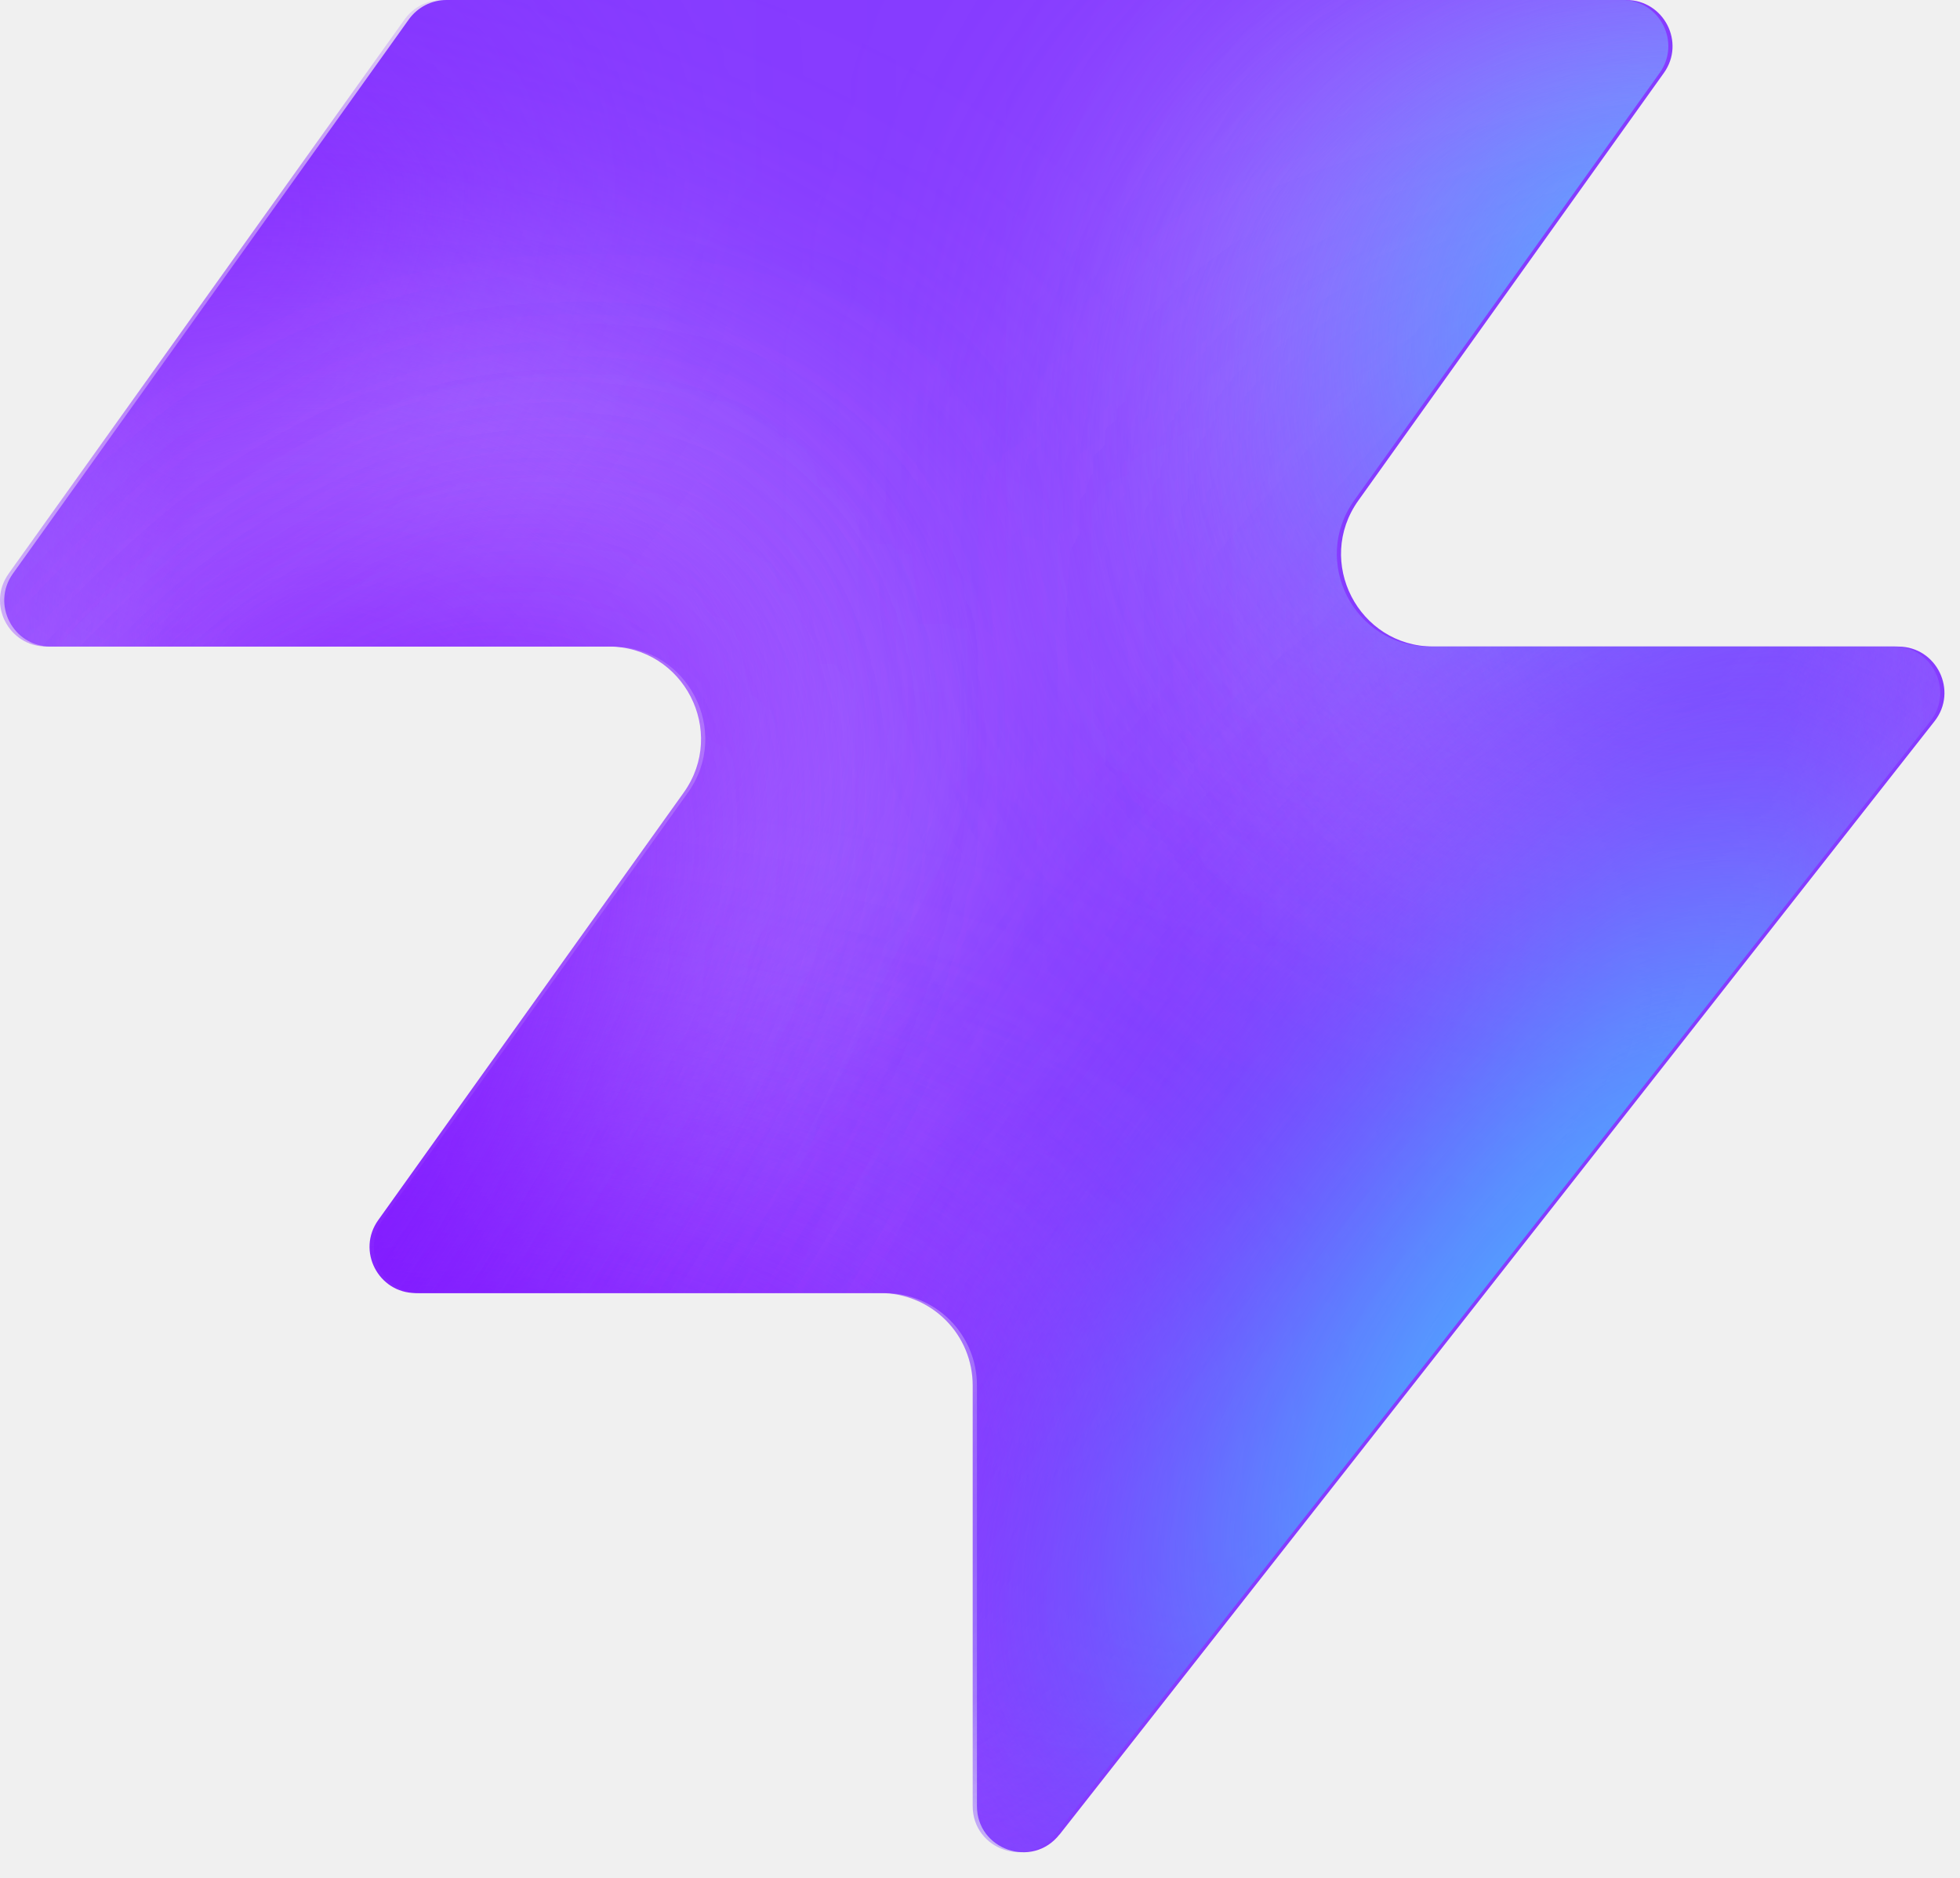
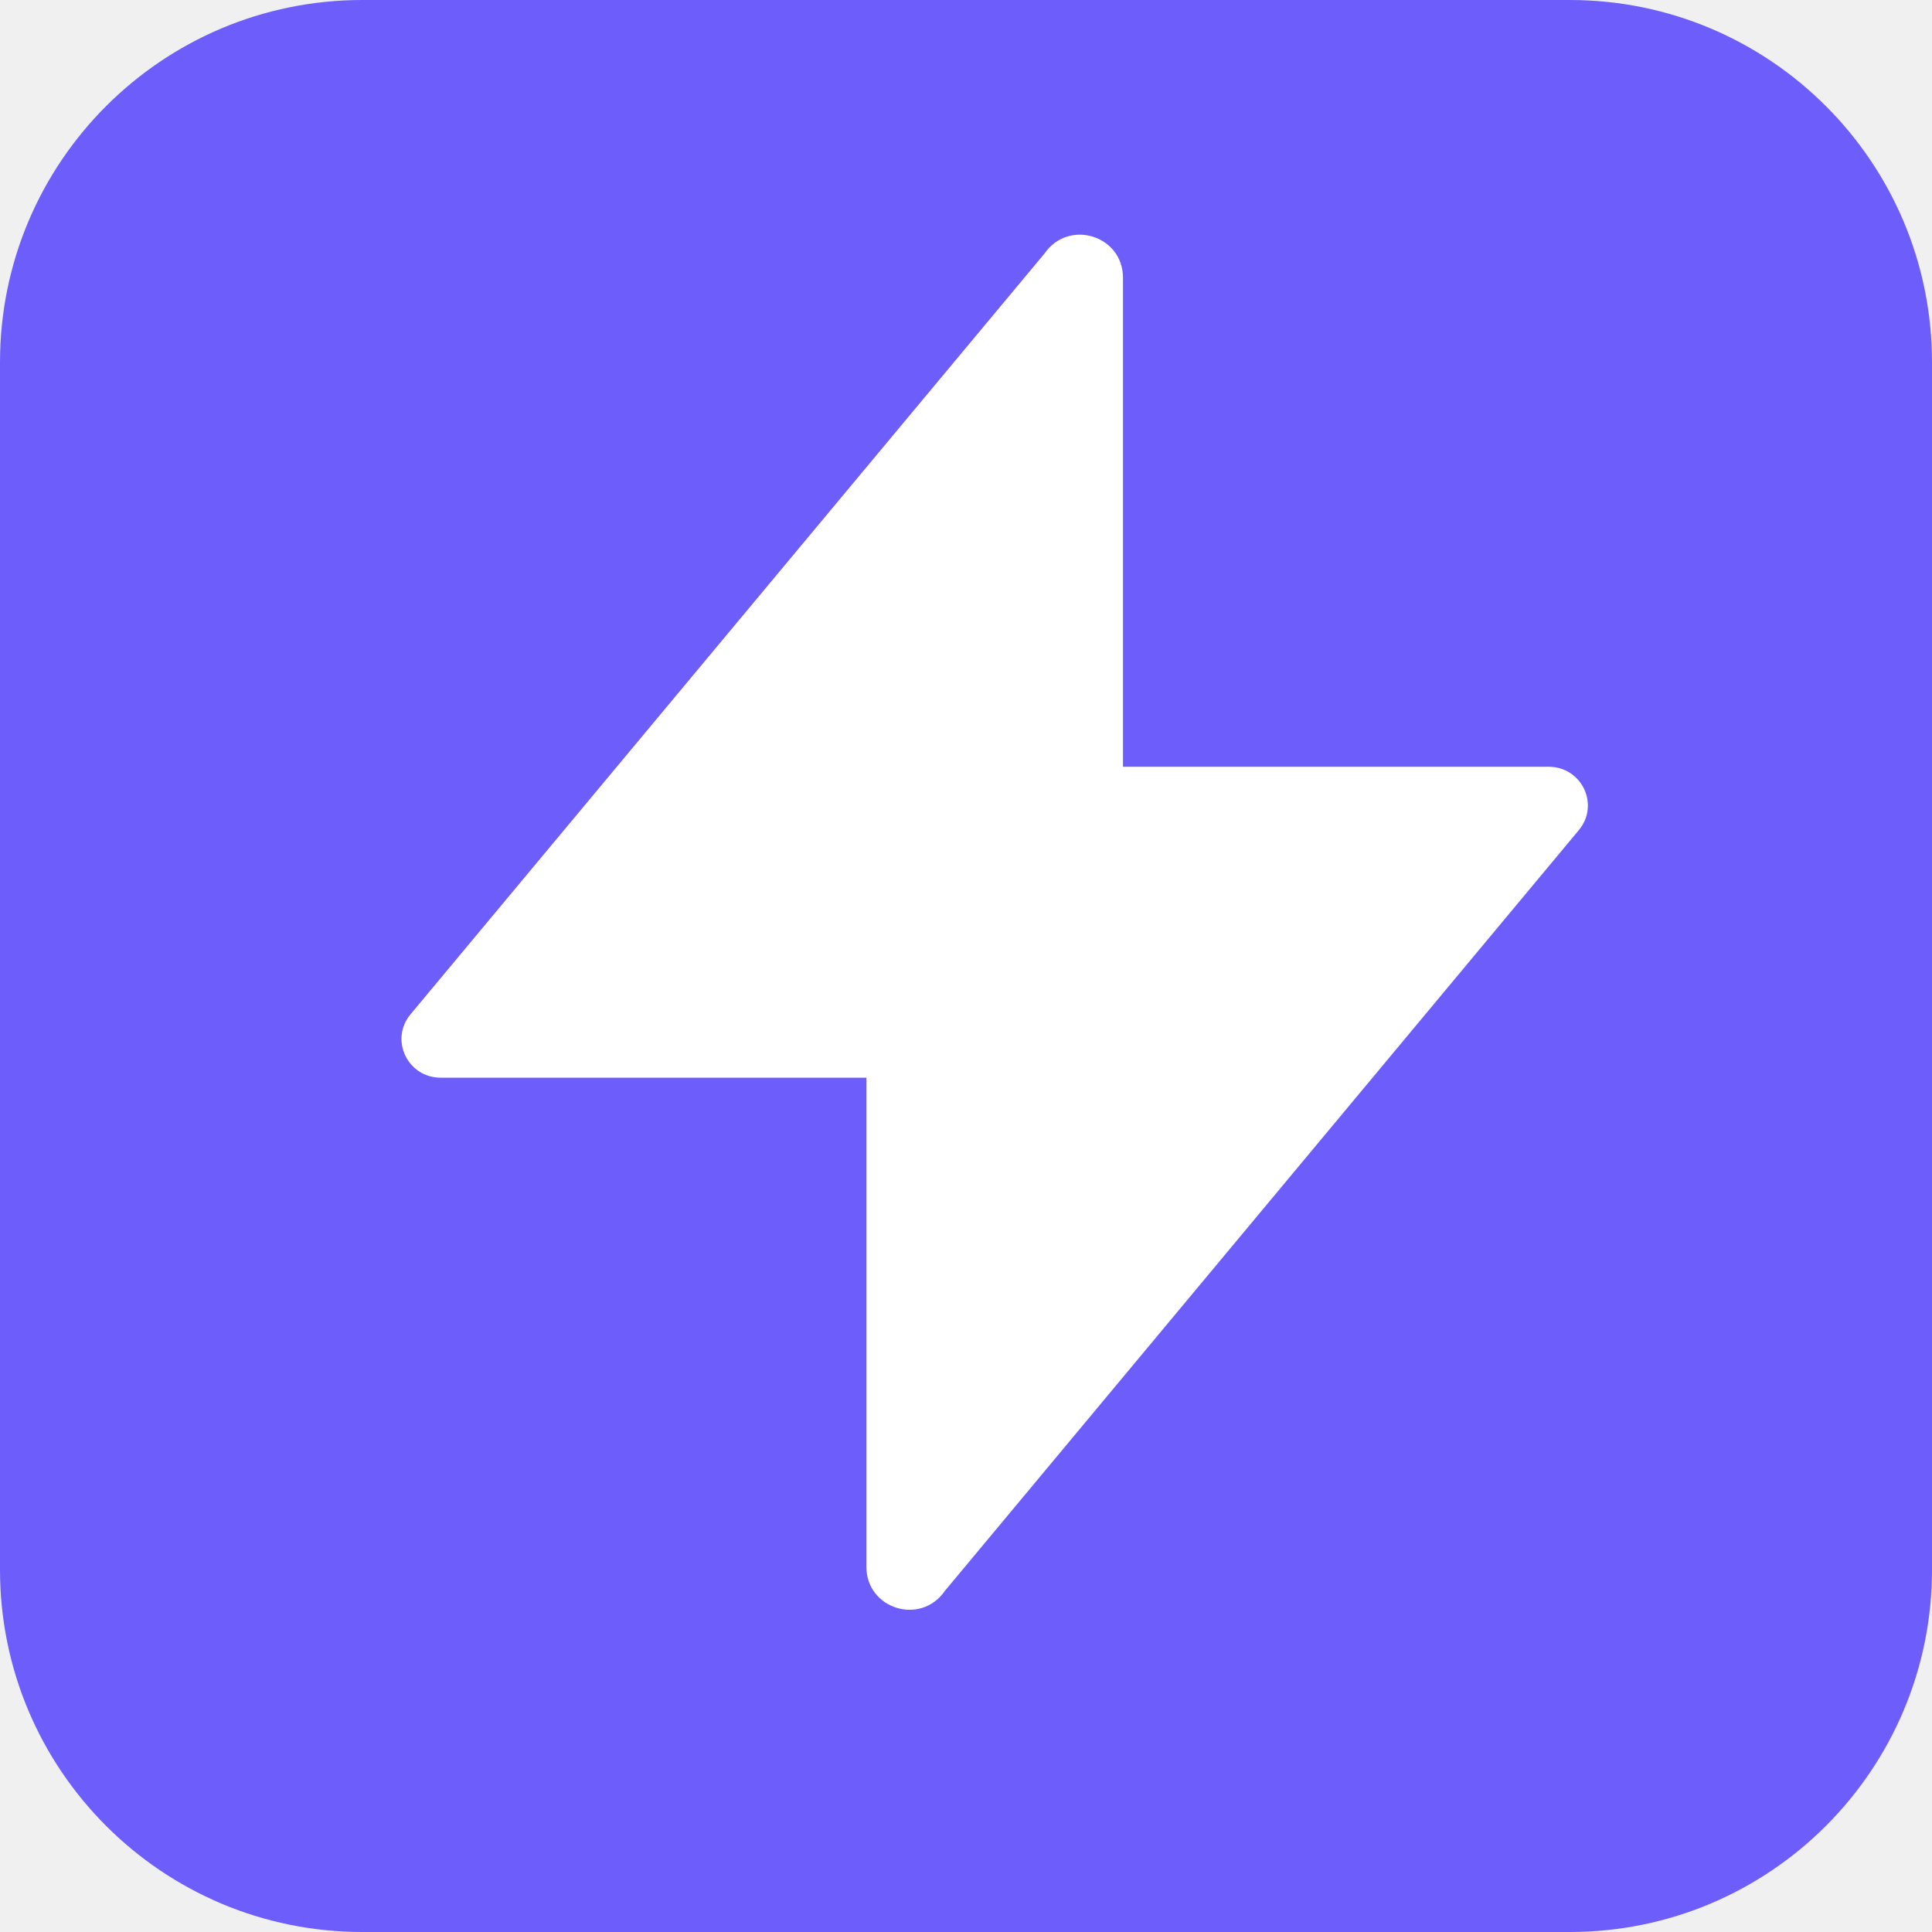
- <svg xmlns="http://www.w3.org/2000/svg" width="48" height="46" fill="none" viewBox="0 0 48 46">
-   <path fill="#863bff" d="M25.946 44.938c-.664.845-2.021.375-2.021-.698V33.937a2.26 2.26 0 0 0-2.262-2.262H10.287c-.92 0-1.456-1.04-.92-1.788l7.48-10.471c1.07-1.497 0-3.578-1.842-3.578H1.237c-.92 0-1.456-1.04-.92-1.788L10.013.474c.214-.297.556-.474.92-.474h28.894c.92 0 1.456 1.04.92 1.788l-7.48 10.471c-1.07 1.498 0 3.579 1.842 3.579h11.377c.943 0 1.473 1.088.89 1.83L25.947 44.94z" style="fill:#863bff;fill:color(display-p3 .525 .23 1);fill-opacity:1" />
-   <mask id="a" width="48" height="46" x="0" y="0" maskUnits="userSpaceOnUse" style="mask-type:alpha">
-     <path fill="#000" d="M25.842 44.938c-.664.844-2.021.375-2.021-.698V33.937a2.26 2.26 0 0 0-2.262-2.262H10.183c-.92 0-1.456-1.04-.92-1.788l7.48-10.471c1.07-1.498 0-3.579-1.842-3.579H1.133c-.92 0-1.456-1.04-.92-1.787L9.91.473c.214-.297.556-.474.92-.474h28.894c.92 0 1.456 1.04.92 1.788l-7.48 10.471c-1.07 1.498 0 3.578 1.842 3.578h11.377c.943 0 1.473 1.088.89 1.832L25.843 44.94z" style="fill:#000;fill-opacity:1" />
-   </mask>
-   <g mask="url(#a)">
-     <g filter="url(#b)">
-       <ellipse cx="5.508" cy="14.704" fill="#ede6ff" rx="5.508" ry="14.704" style="fill:#ede6ff;fill:color(display-p3 .927 .903 1);fill-opacity:1" transform="matrix(.00324 1 1 -.00324 -4.47 31.516)" />
-     </g>
-     <g filter="url(#c)">
-       <ellipse cx="10.399" cy="29.851" fill="#ede6ff" rx="10.399" ry="29.851" style="fill:#ede6ff;fill:color(display-p3 .927 .903 1);fill-opacity:1" transform="matrix(.00324 1 1 -.00324 -39.328 7.883)" />
-     </g>
-     <g filter="url(#d)">
-       <ellipse cx="5.508" cy="30.487" fill="#7e14ff" rx="5.508" ry="30.487" style="fill:#7e14ff;fill:color(display-p3 .492 .077 1);fill-opacity:1" transform="rotate(89.814 -25.913 -14.639)scale(1 -1)" />
-     </g>
-     <g filter="url(#e)">
-       <ellipse cx="5.508" cy="30.599" fill="#7e14ff" rx="5.508" ry="30.599" style="fill:#7e14ff;fill:color(display-p3 .492 .077 1);fill-opacity:1" transform="rotate(89.814 -32.644 -3.334)scale(1 -1)" />
-     </g>
-     <g filter="url(#f)">
-       <ellipse cx="5.508" cy="30.599" fill="#7e14ff" rx="5.508" ry="30.599" style="fill:#7e14ff;fill:color(display-p3 .492 .077 1);fill-opacity:1" transform="matrix(.00324 1 1 -.00324 -34.34 30.47)" />
-     </g>
-     <g filter="url(#g)">
-       <ellipse cx="14.072" cy="22.078" fill="#ede6ff" rx="14.072" ry="22.078" style="fill:#ede6ff;fill:color(display-p3 .927 .903 1);fill-opacity:1" transform="rotate(93.35 24.506 48.493)scale(-1 1)" />
-     </g>
-     <g filter="url(#h)">
-       <ellipse cx="3.47" cy="21.501" fill="#7e14ff" rx="3.47" ry="21.501" style="fill:#7e14ff;fill:color(display-p3 .492 .077 1);fill-opacity:1" transform="rotate(89.009 28.708 47.59)scale(-1 1)" />
-     </g>
-     <g filter="url(#i)">
-       <ellipse cx="3.47" cy="21.501" fill="#7e14ff" rx="3.47" ry="21.501" style="fill:#7e14ff;fill:color(display-p3 .492 .077 1);fill-opacity:1" transform="rotate(89.009 28.708 47.59)scale(-1 1)" />
-     </g>
-     <g filter="url(#j)">
-       <ellipse cx=".387" cy="8.972" fill="#7e14ff" rx="4.407" ry="29.108" style="fill:#7e14ff;fill:color(display-p3 .492 .077 1);fill-opacity:1" transform="rotate(39.51 .387 8.972)" />
-     </g>
-     <g filter="url(#k)">
-       <ellipse cx="47.523" cy="-6.092" fill="#7e14ff" rx="4.407" ry="29.108" style="fill:#7e14ff;fill:color(display-p3 .492 .077 1);fill-opacity:1" transform="rotate(37.892 47.523 -6.092)" />
-     </g>
-     <g filter="url(#l)">
-       <ellipse cx="41.412" cy="6.333" fill="#47bfff" rx="5.971" ry="9.665" style="fill:#47bfff;fill:color(display-p3 .28 .748 1);fill-opacity:1" transform="rotate(37.892 41.412 6.333)" />
-     </g>
-     <g filter="url(#m)">
-       <ellipse cx="-1.879" cy="38.332" fill="#7e14ff" rx="4.407" ry="29.108" style="fill:#7e14ff;fill:color(display-p3 .492 .077 1);fill-opacity:1" transform="rotate(37.892 -1.88 38.332)" />
-     </g>
-     <g filter="url(#n)">
-       <ellipse cx="-1.879" cy="38.332" fill="#7e14ff" rx="4.407" ry="29.108" style="fill:#7e14ff;fill:color(display-p3 .492 .077 1);fill-opacity:1" transform="rotate(37.892 -1.88 38.332)" />
-     </g>
-     <g filter="url(#o)">
-       <ellipse cx="35.651" cy="29.907" fill="#7e14ff" rx="4.407" ry="29.108" style="fill:#7e14ff;fill:color(display-p3 .492 .077 1);fill-opacity:1" transform="rotate(37.892 35.651 29.907)" />
-     </g>
-     <g filter="url(#p)">
-       <ellipse cx="38.418" cy="32.4" fill="#47bfff" rx="5.971" ry="15.297" style="fill:#47bfff;fill:color(display-p3 .28 .748 1);fill-opacity:1" transform="rotate(37.892 38.418 32.4)" />
-     </g>
-   </g>
-   <defs>
-     <filter id="b" width="60.045" height="41.654" x="-19.77" y="16.149" color-interpolation-filters="sRGB" filterUnits="userSpaceOnUse">
-       <feFlood flood-opacity="0" result="BackgroundImageFix" />
-       <feBlend in="SourceGraphic" in2="BackgroundImageFix" result="shape" />
-       <feGaussianBlur result="effect1_foregroundBlur_2002_17158" stdDeviation="7.659" />
-     </filter>
-     <filter id="c" width="90.34" height="51.437" x="-54.613" y="-7.533" color-interpolation-filters="sRGB" filterUnits="userSpaceOnUse">
-       <feFlood flood-opacity="0" result="BackgroundImageFix" />
-       <feBlend in="SourceGraphic" in2="BackgroundImageFix" result="shape" />
-       <feGaussianBlur result="effect1_foregroundBlur_2002_17158" stdDeviation="7.659" />
-     </filter>
-     <filter id="d" width="79.355" height="29.4" x="-49.64" y="2.03" color-interpolation-filters="sRGB" filterUnits="userSpaceOnUse">
-       <feFlood flood-opacity="0" result="BackgroundImageFix" />
-       <feBlend in="SourceGraphic" in2="BackgroundImageFix" result="shape" />
-       <feGaussianBlur result="effect1_foregroundBlur_2002_17158" stdDeviation="4.596" />
-     </filter>
-     <filter id="e" width="79.579" height="29.4" x="-45.045" y="20.029" color-interpolation-filters="sRGB" filterUnits="userSpaceOnUse">
-       <feFlood flood-opacity="0" result="BackgroundImageFix" />
-       <feBlend in="SourceGraphic" in2="BackgroundImageFix" result="shape" />
-       <feGaussianBlur result="effect1_foregroundBlur_2002_17158" stdDeviation="4.596" />
-     </filter>
-     <filter id="f" width="79.579" height="29.4" x="-43.513" y="21.178" color-interpolation-filters="sRGB" filterUnits="userSpaceOnUse">
-       <feFlood flood-opacity="0" result="BackgroundImageFix" />
-       <feBlend in="SourceGraphic" in2="BackgroundImageFix" result="shape" />
-       <feGaussianBlur result="effect1_foregroundBlur_2002_17158" stdDeviation="4.596" />
-     </filter>
-     <filter id="g" width="74.749" height="58.852" x="15.756" y="-17.901" color-interpolation-filters="sRGB" filterUnits="userSpaceOnUse">
-       <feFlood flood-opacity="0" result="BackgroundImageFix" />
-       <feBlend in="SourceGraphic" in2="BackgroundImageFix" result="shape" />
-       <feGaussianBlur result="effect1_foregroundBlur_2002_17158" stdDeviation="7.659" />
-     </filter>
-     <filter id="h" width="61.377" height="25.362" x="23.548" y="2.284" color-interpolation-filters="sRGB" filterUnits="userSpaceOnUse">
-       <feFlood flood-opacity="0" result="BackgroundImageFix" />
-       <feBlend in="SourceGraphic" in2="BackgroundImageFix" result="shape" />
-       <feGaussianBlur result="effect1_foregroundBlur_2002_17158" stdDeviation="4.596" />
-     </filter>
-     <filter id="i" width="61.377" height="25.362" x="23.548" y="2.284" color-interpolation-filters="sRGB" filterUnits="userSpaceOnUse">
-       <feFlood flood-opacity="0" result="BackgroundImageFix" />
-       <feBlend in="SourceGraphic" in2="BackgroundImageFix" result="shape" />
-       <feGaussianBlur result="effect1_foregroundBlur_2002_17158" stdDeviation="4.596" />
-     </filter>
-     <filter id="j" width="56.045" height="63.649" x="-27.636" y="-22.853" color-interpolation-filters="sRGB" filterUnits="userSpaceOnUse">
-       <feFlood flood-opacity="0" result="BackgroundImageFix" />
-       <feBlend in="SourceGraphic" in2="BackgroundImageFix" result="shape" />
-       <feGaussianBlur result="effect1_foregroundBlur_2002_17158" stdDeviation="4.596" />
-     </filter>
-     <filter id="k" width="54.814" height="64.646" x="20.116" y="-38.415" color-interpolation-filters="sRGB" filterUnits="userSpaceOnUse">
-       <feFlood flood-opacity="0" result="BackgroundImageFix" />
-       <feBlend in="SourceGraphic" in2="BackgroundImageFix" result="shape" />
-       <feGaussianBlur result="effect1_foregroundBlur_2002_17158" stdDeviation="4.596" />
-     </filter>
-     <filter id="l" width="33.541" height="35.313" x="24.641" y="-11.323" color-interpolation-filters="sRGB" filterUnits="userSpaceOnUse">
-       <feFlood flood-opacity="0" result="BackgroundImageFix" />
-       <feBlend in="SourceGraphic" in2="BackgroundImageFix" result="shape" />
-       <feGaussianBlur result="effect1_foregroundBlur_2002_17158" stdDeviation="4.596" />
-     </filter>
-     <filter id="m" width="54.814" height="64.646" x="-29.286" y="6.009" color-interpolation-filters="sRGB" filterUnits="userSpaceOnUse">
-       <feFlood flood-opacity="0" result="BackgroundImageFix" />
-       <feBlend in="SourceGraphic" in2="BackgroundImageFix" result="shape" />
-       <feGaussianBlur result="effect1_foregroundBlur_2002_17158" stdDeviation="4.596" />
-     </filter>
-     <filter id="n" width="54.814" height="64.646" x="-29.286" y="6.009" color-interpolation-filters="sRGB" filterUnits="userSpaceOnUse">
-       <feFlood flood-opacity="0" result="BackgroundImageFix" />
-       <feBlend in="SourceGraphic" in2="BackgroundImageFix" result="shape" />
-       <feGaussianBlur result="effect1_foregroundBlur_2002_17158" stdDeviation="4.596" />
-     </filter>
-     <filter id="o" width="54.814" height="64.646" x="8.244" y="-2.416" color-interpolation-filters="sRGB" filterUnits="userSpaceOnUse">
-       <feFlood flood-opacity="0" result="BackgroundImageFix" />
-       <feBlend in="SourceGraphic" in2="BackgroundImageFix" result="shape" />
-       <feGaussianBlur result="effect1_foregroundBlur_2002_17158" stdDeviation="4.596" />
-     </filter>
-     <filter id="p" width="39.409" height="43.623" x="18.713" y="10.588" color-interpolation-filters="sRGB" filterUnits="userSpaceOnUse">
-       <feFlood flood-opacity="0" result="BackgroundImageFix" />
-       <feBlend in="SourceGraphic" in2="BackgroundImageFix" result="shape" />
-       <feGaussianBlur result="effect1_foregroundBlur_2002_17158" stdDeviation="4.596" />
-     </filter>
-   </defs>
+ <svg xmlns="http://www.w3.org/2000/svg" width="32" height="32" viewBox="0 0 32 32" fill="none">
+   <rect width="32" height="32" rx="6" fill="#6d5efc" />
+   <path fill="#ffffff" d="M17.3 4.2 6.8 16.8c-.35.42-.05 1.05.5 1.05h7.05v8.1c0 .7.9.98 1.3.4l10.5-12.6c.35-.42.05-1.05-.5-1.05h-7.05V4.6c0-.7-.9-.98-1.3-.4Z" />
</svg>
